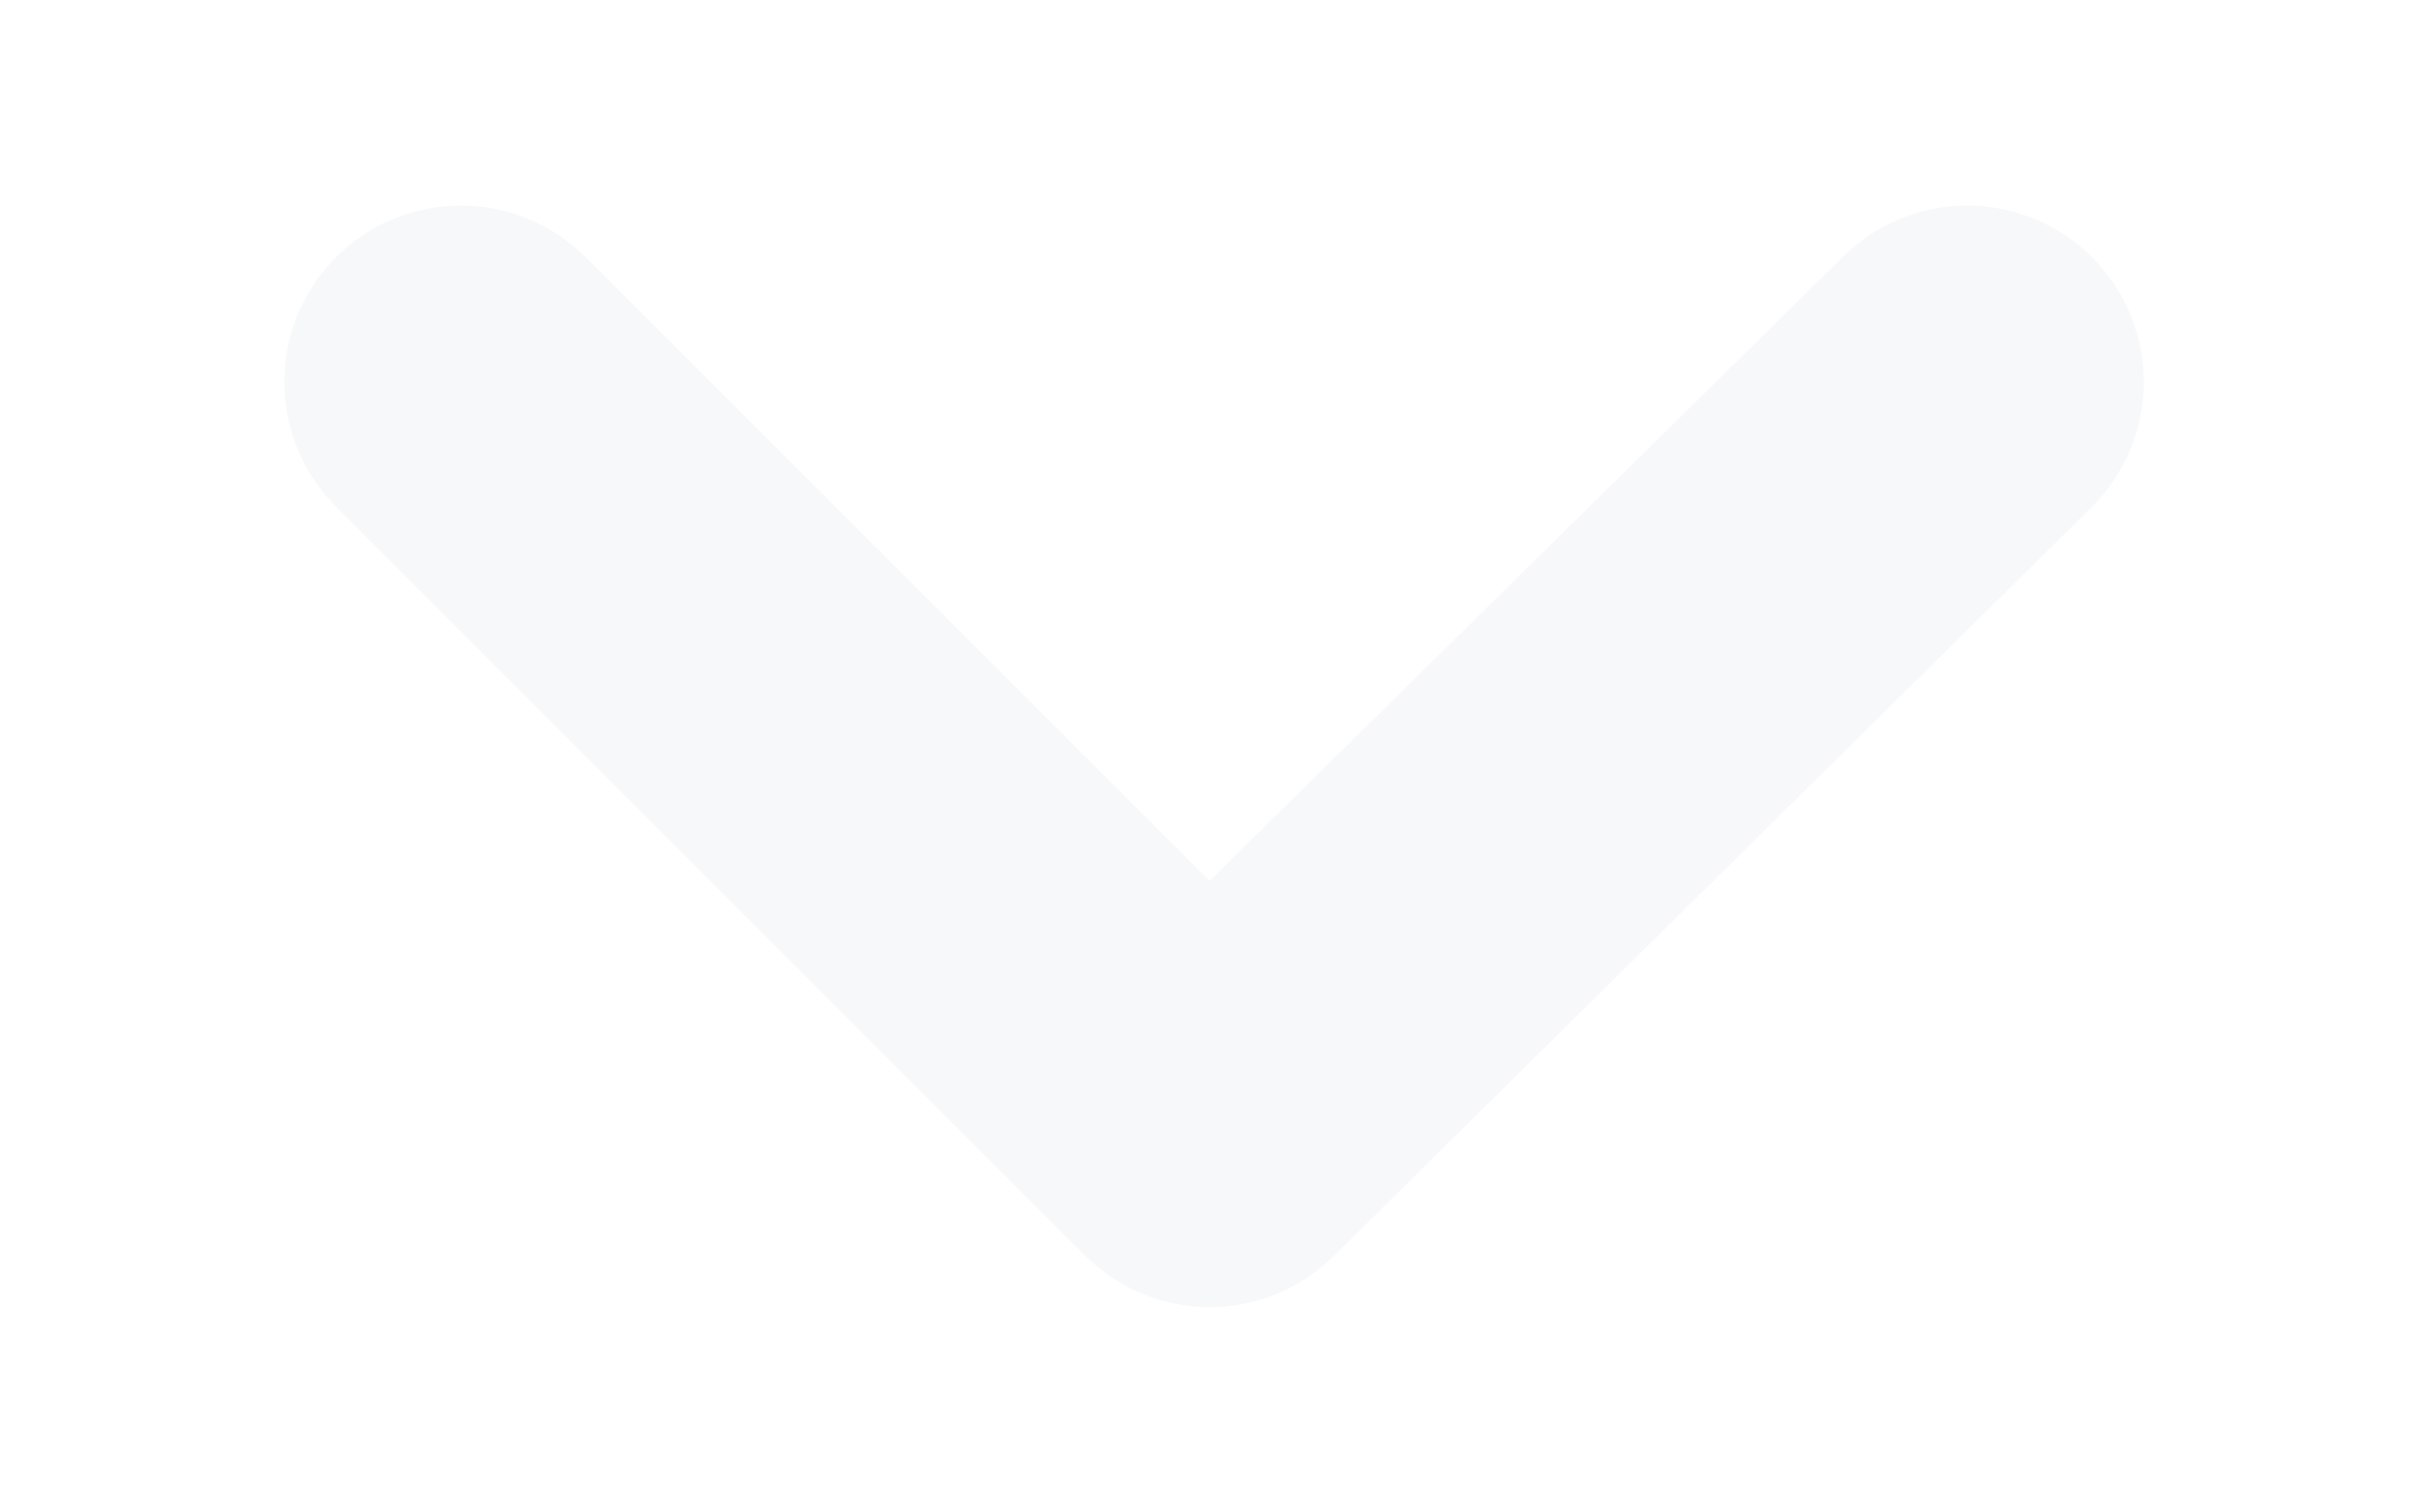
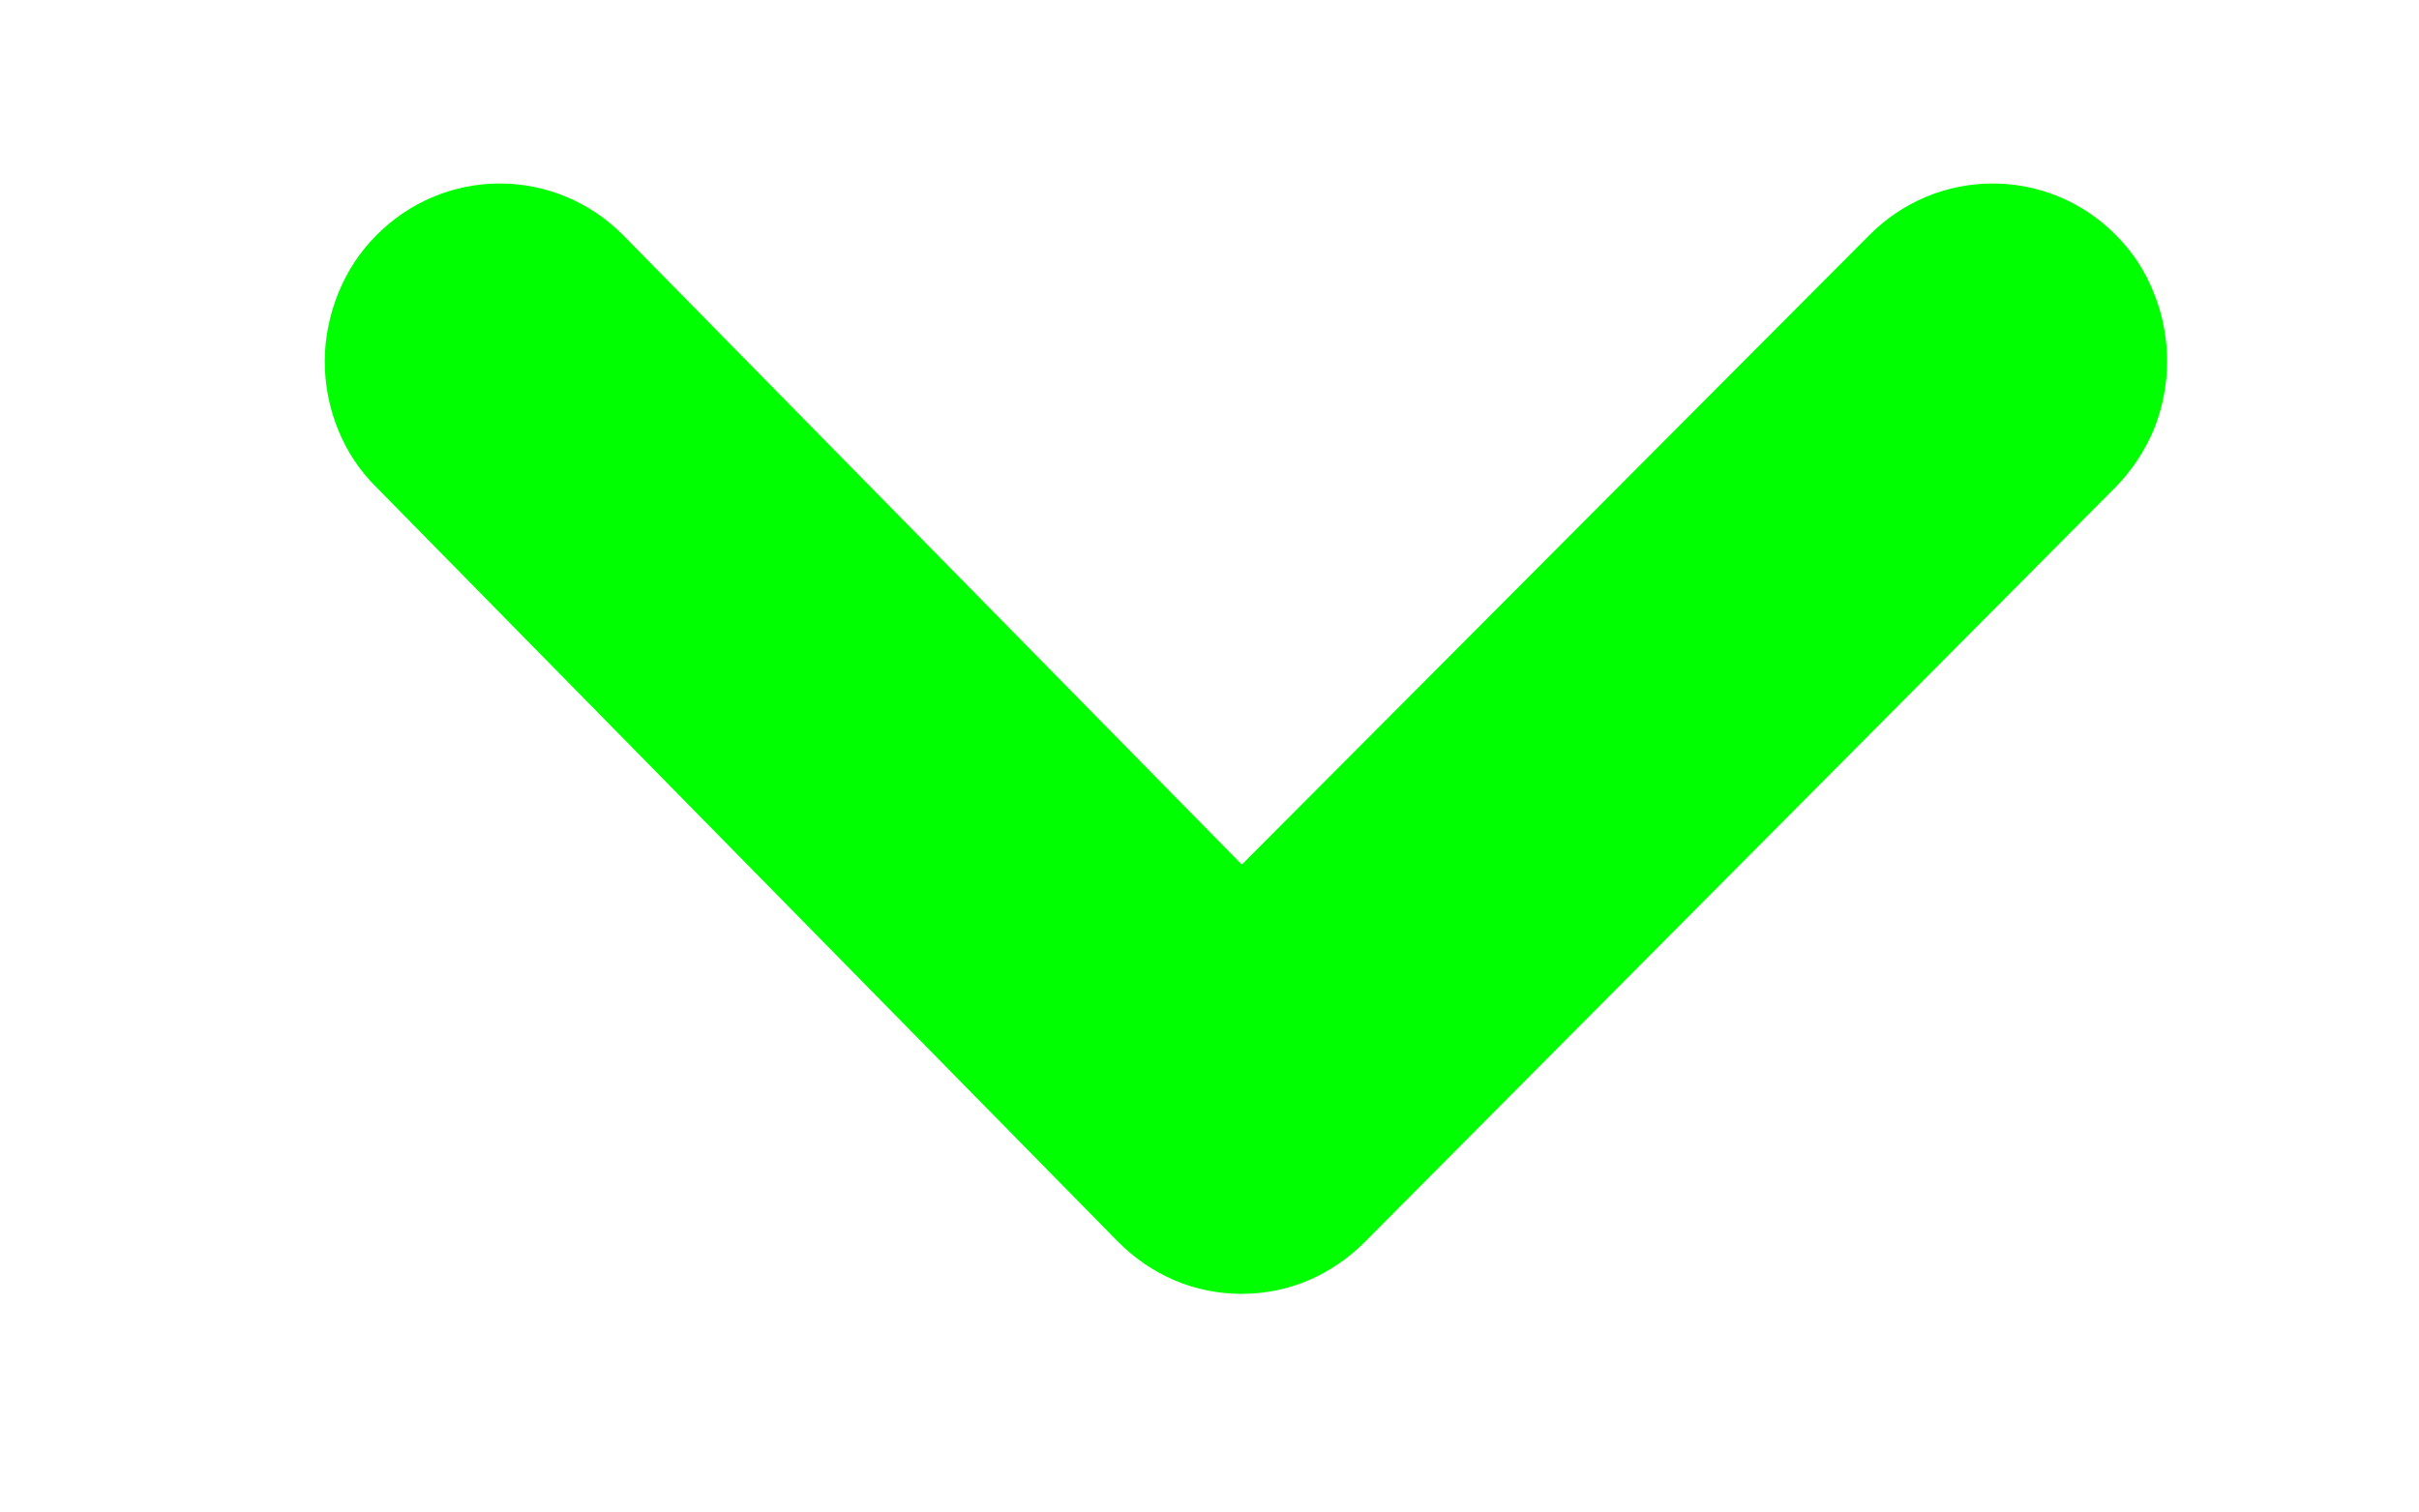
- <svg xmlns="http://www.w3.org/2000/svg" width="8" height="5" viewBox="0 0 8 5" fill="none">
-   <path d="M6.917 0.849C6.808 0.741 6.66 0.68 6.506 0.68C6.352 0.68 6.204 0.741 6.095 0.849L4 2.914L1.935 0.849C1.826 0.741 1.678 0.68 1.524 0.68C1.37 0.68 1.222 0.741 1.113 0.849C1.058 0.904 1.015 0.968 0.985 1.039C0.956 1.11 0.94 1.186 0.94 1.263C0.94 1.34 0.956 1.417 0.985 1.488C1.015 1.559 1.058 1.623 1.113 1.678L3.586 4.151C3.641 4.206 3.705 4.249 3.776 4.279C3.847 4.308 3.923 4.324 4 4.324C4.077 4.324 4.154 4.308 4.225 4.279C4.296 4.249 4.36 4.206 4.415 4.151L6.917 1.678C6.972 1.623 7.015 1.559 7.045 1.488C7.074 1.417 7.09 1.34 7.09 1.263C7.09 1.186 7.074 1.11 7.045 1.039C7.015 0.968 6.972 0.904 6.917 0.849Z" fill="#F6F8FA" />
+ <svg xmlns="http://www.w3.org/2000/svg" width="8" height="5" viewBox="0 0 8 5" fill="none" version="1.1" id="svg12">
+   <defs id="defs16" />
+   <path d="M 6.998,0.778 C 6.89,0.668 6.743,0.607 6.59,0.607 c -0.153,0 -0.299,0.061 -0.408,0.171 L 4.107,2.86 2.061,0.778 C 1.952,0.668 1.806,0.607 1.653,0.607 c -0.153,0 -0.299,0.061 -0.408,0.171 C 1.191,0.832 1.148,0.897 1.119,0.969 1.09,1.041 1.074,1.118 1.074,1.195 c 0,0.078 0.015,0.155 0.044,0.226 0.029,0.072 0.072,0.137 0.127,0.191 l 2.451,2.494 c 0.054,0.055 0.118,0.099 0.188,0.129 0.07,0.03 0.146,0.045 0.222,0.045 0.076,0 0.152,-0.015 0.222,-0.045 0.07,-0.03 0.134,-0.074 0.188,-0.129 l 2.48,-2.494 c 0.054,-0.055 0.097,-0.12 0.127,-0.191 0.029,-0.072 0.044,-0.149 0.044,-0.226 0,-0.078 -0.015,-0.155 -0.044,-0.226 C 7.095,0.897 7.052,0.832 6.998,0.778 Z" fill="#F6F8FA" id="path2947" style="fill:#00ff00;stroke-width:1" />
</svg>
